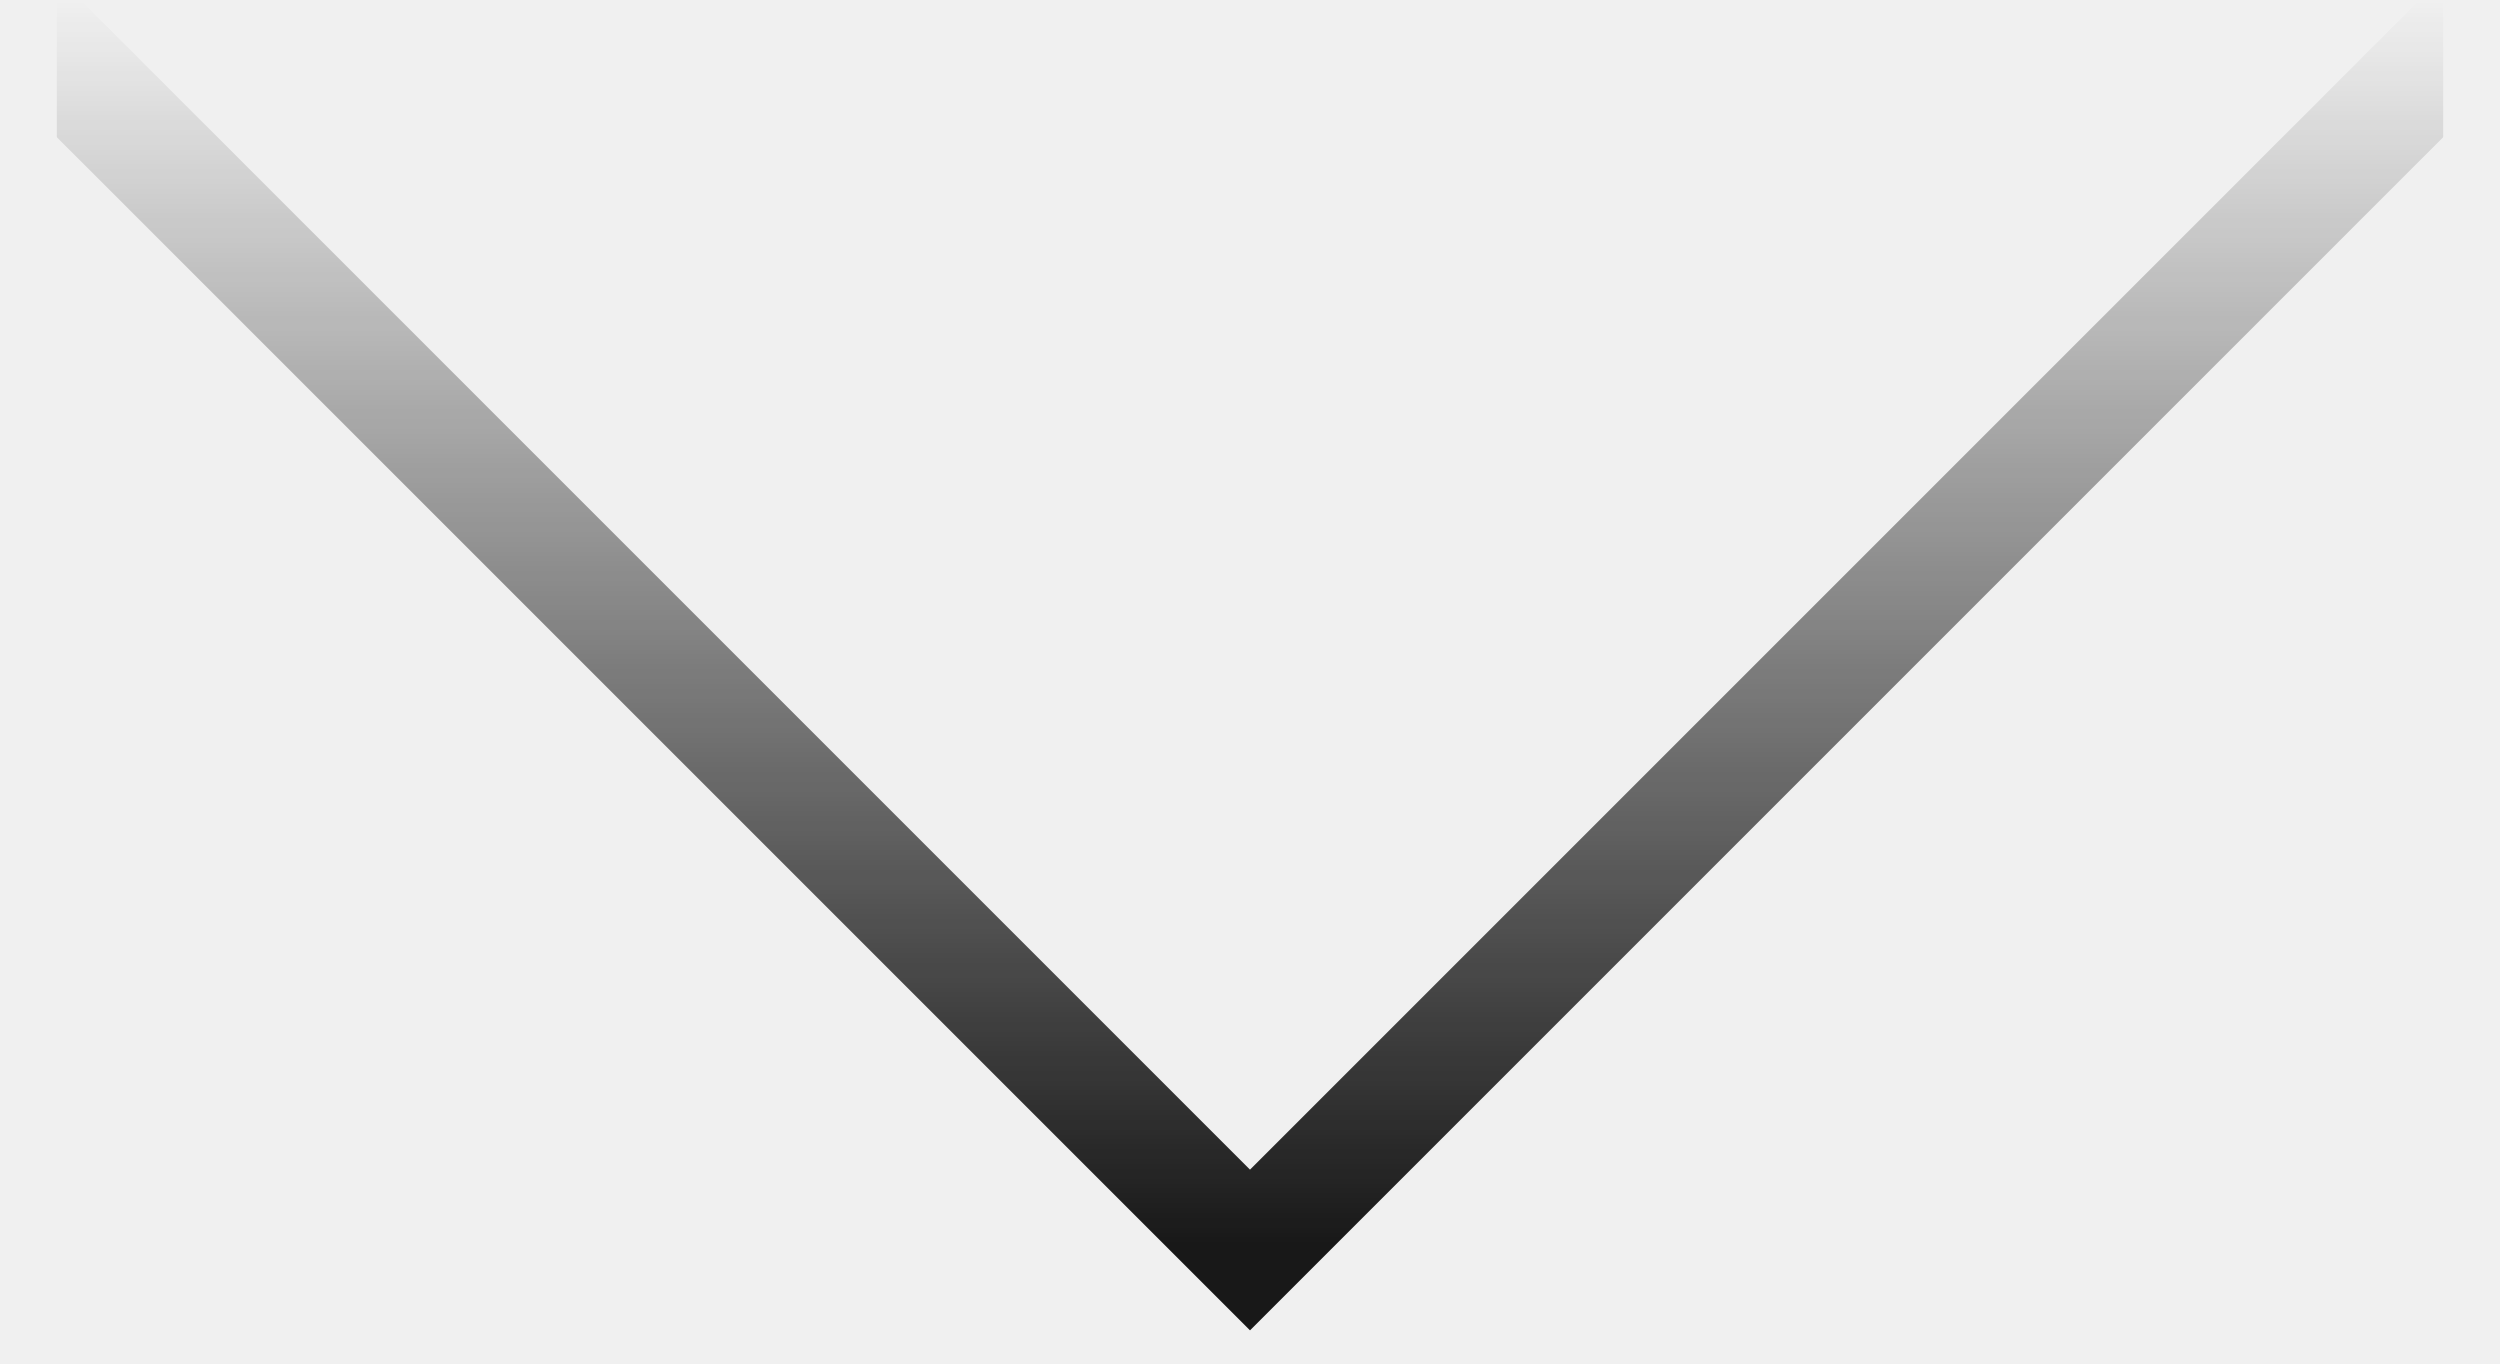
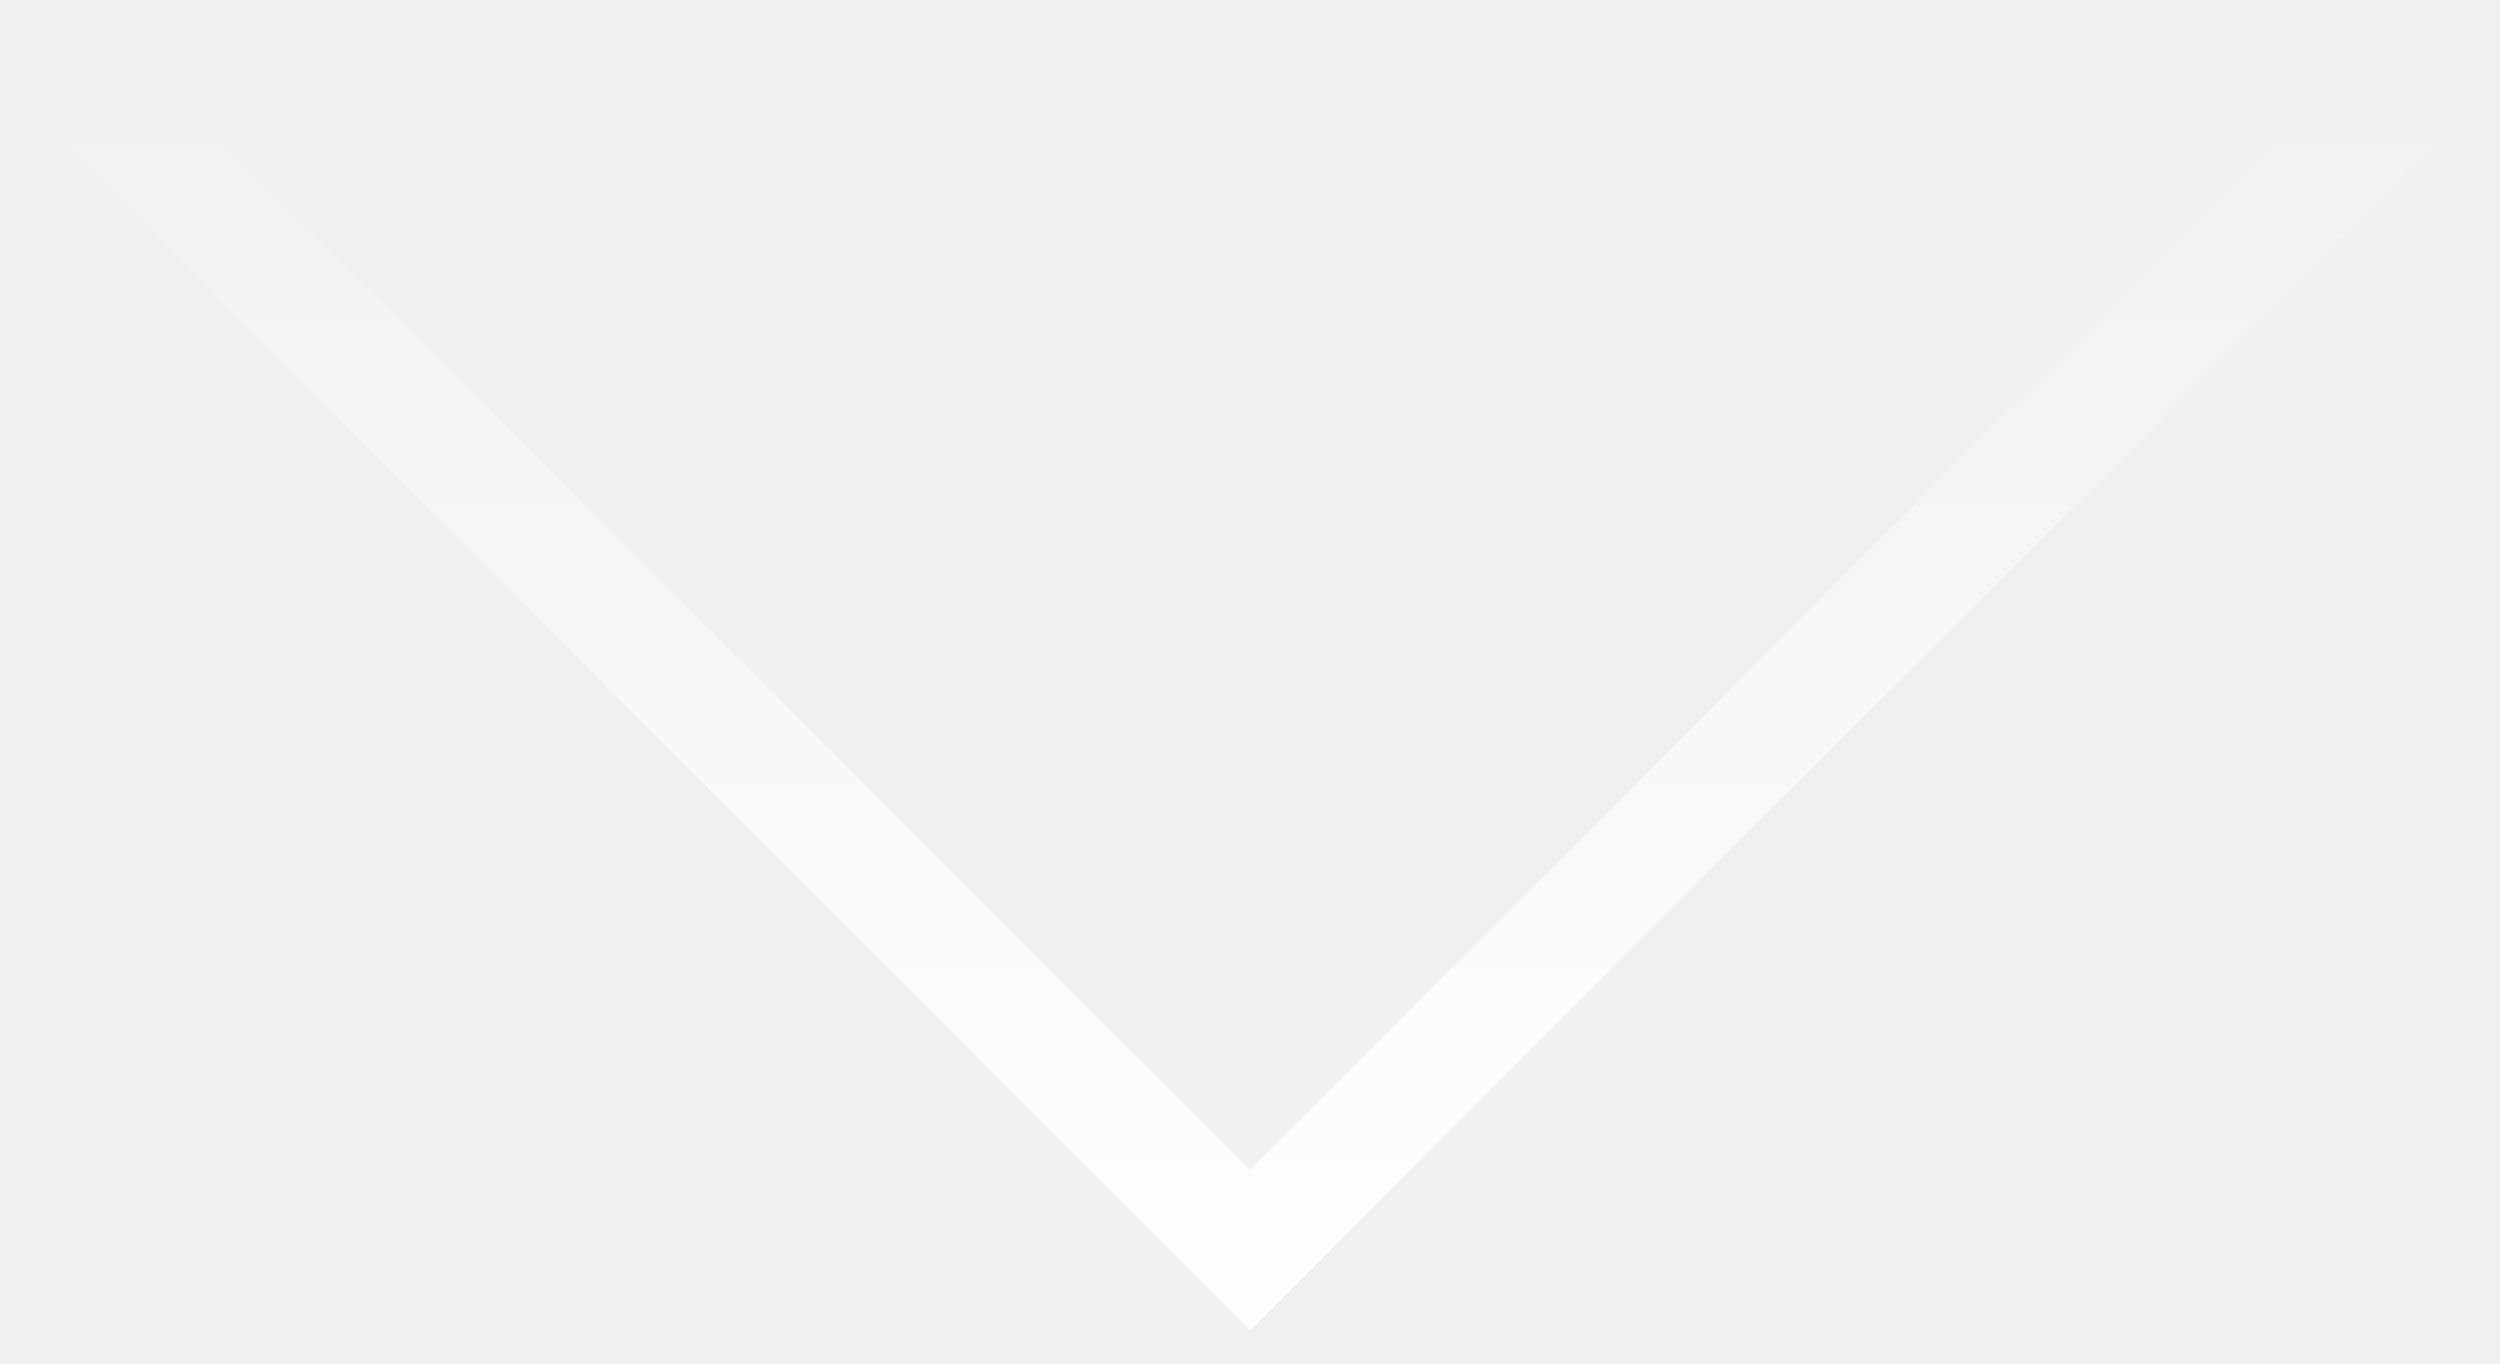
<svg xmlns="http://www.w3.org/2000/svg" width="22" height="12" viewBox="0 0 22 12" fill="none">
  <g clip-path="url(#clip0_35_18)">
    <path opacity="0.9" d="M0 -2.38419e-07L11 11L22 -2.38419e-07" stroke="url(#paint0_linear_35_18)" />
  </g>
  <defs>
    <linearGradient id="paint0_linear_35_18" x1="11" y1="11" x2="11" y2="0" gradientUnits="userSpaceOnUse">
-       <stop />
-       <stop offset="1" stop-opacity="0" />
+       <stop stop-color="white" />
+       <stop offset="1" stop-color="white" stop-opacity="0" />
    </linearGradient>
    <clipPath id="clip0_35_18">
      <rect width="21" height="12" transform="matrix(1 0 0 -1 0.5 12)" fill="white" />
    </clipPath>
  </defs>
</svg>
